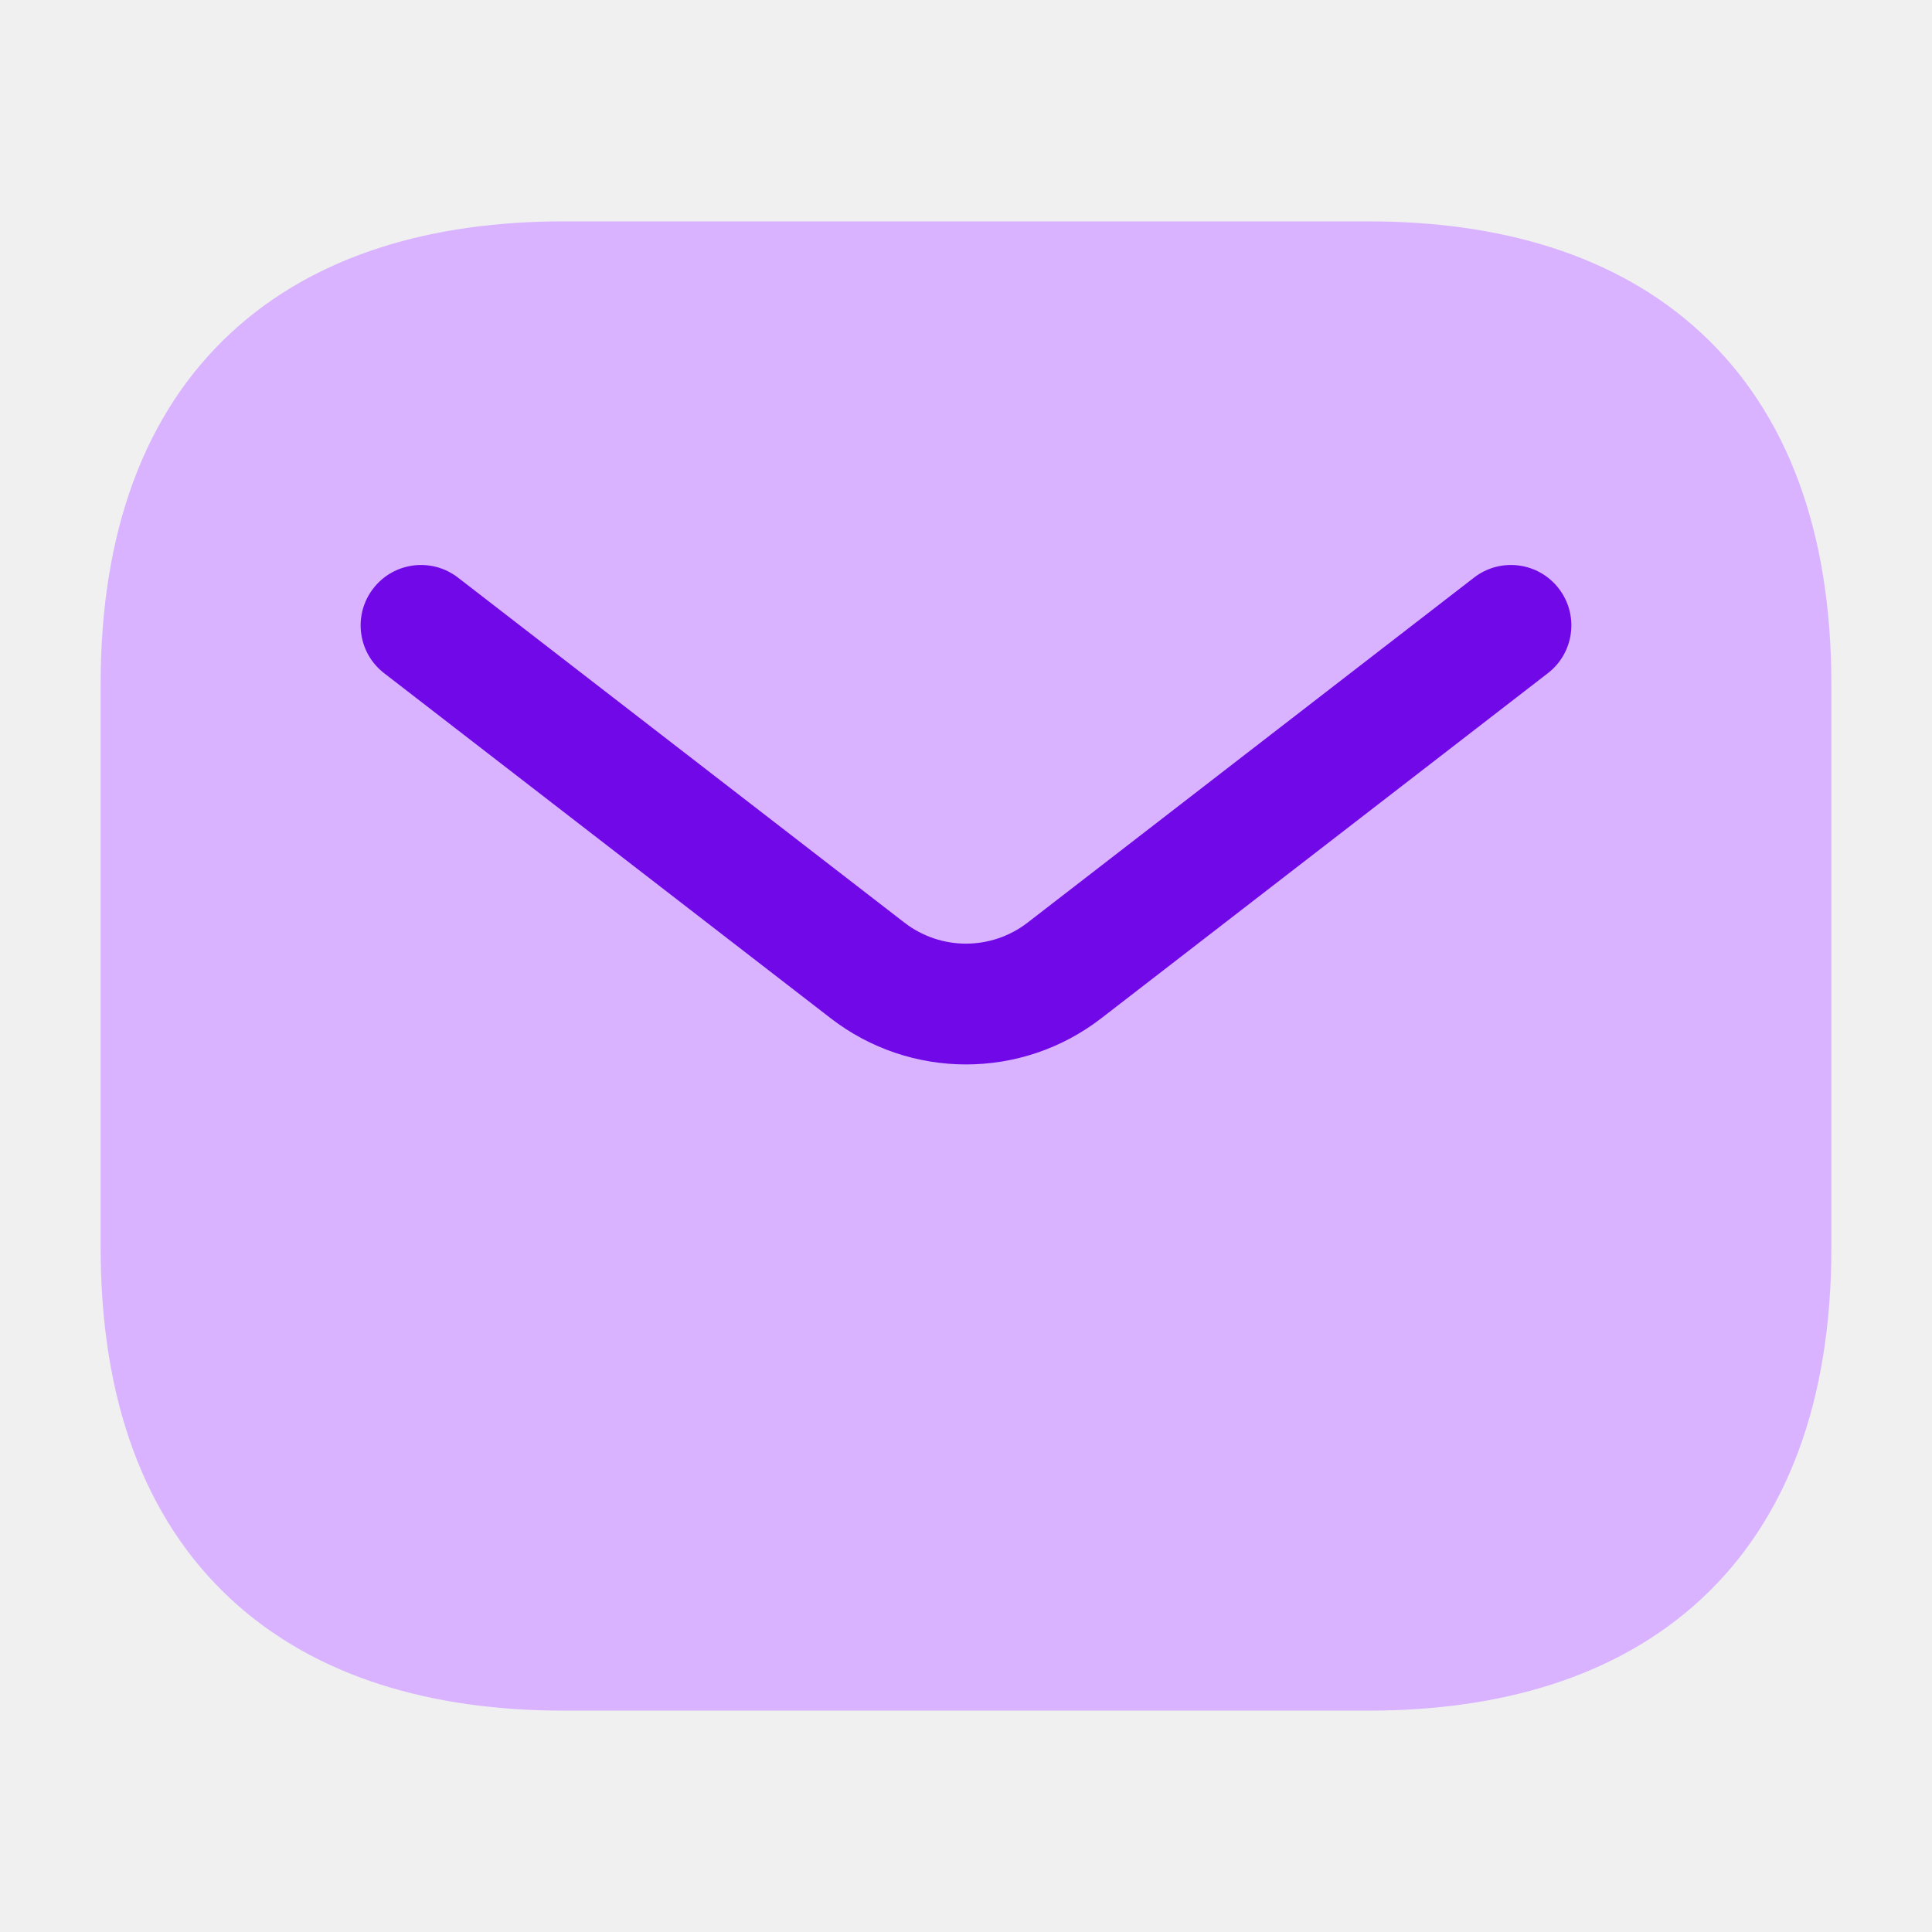
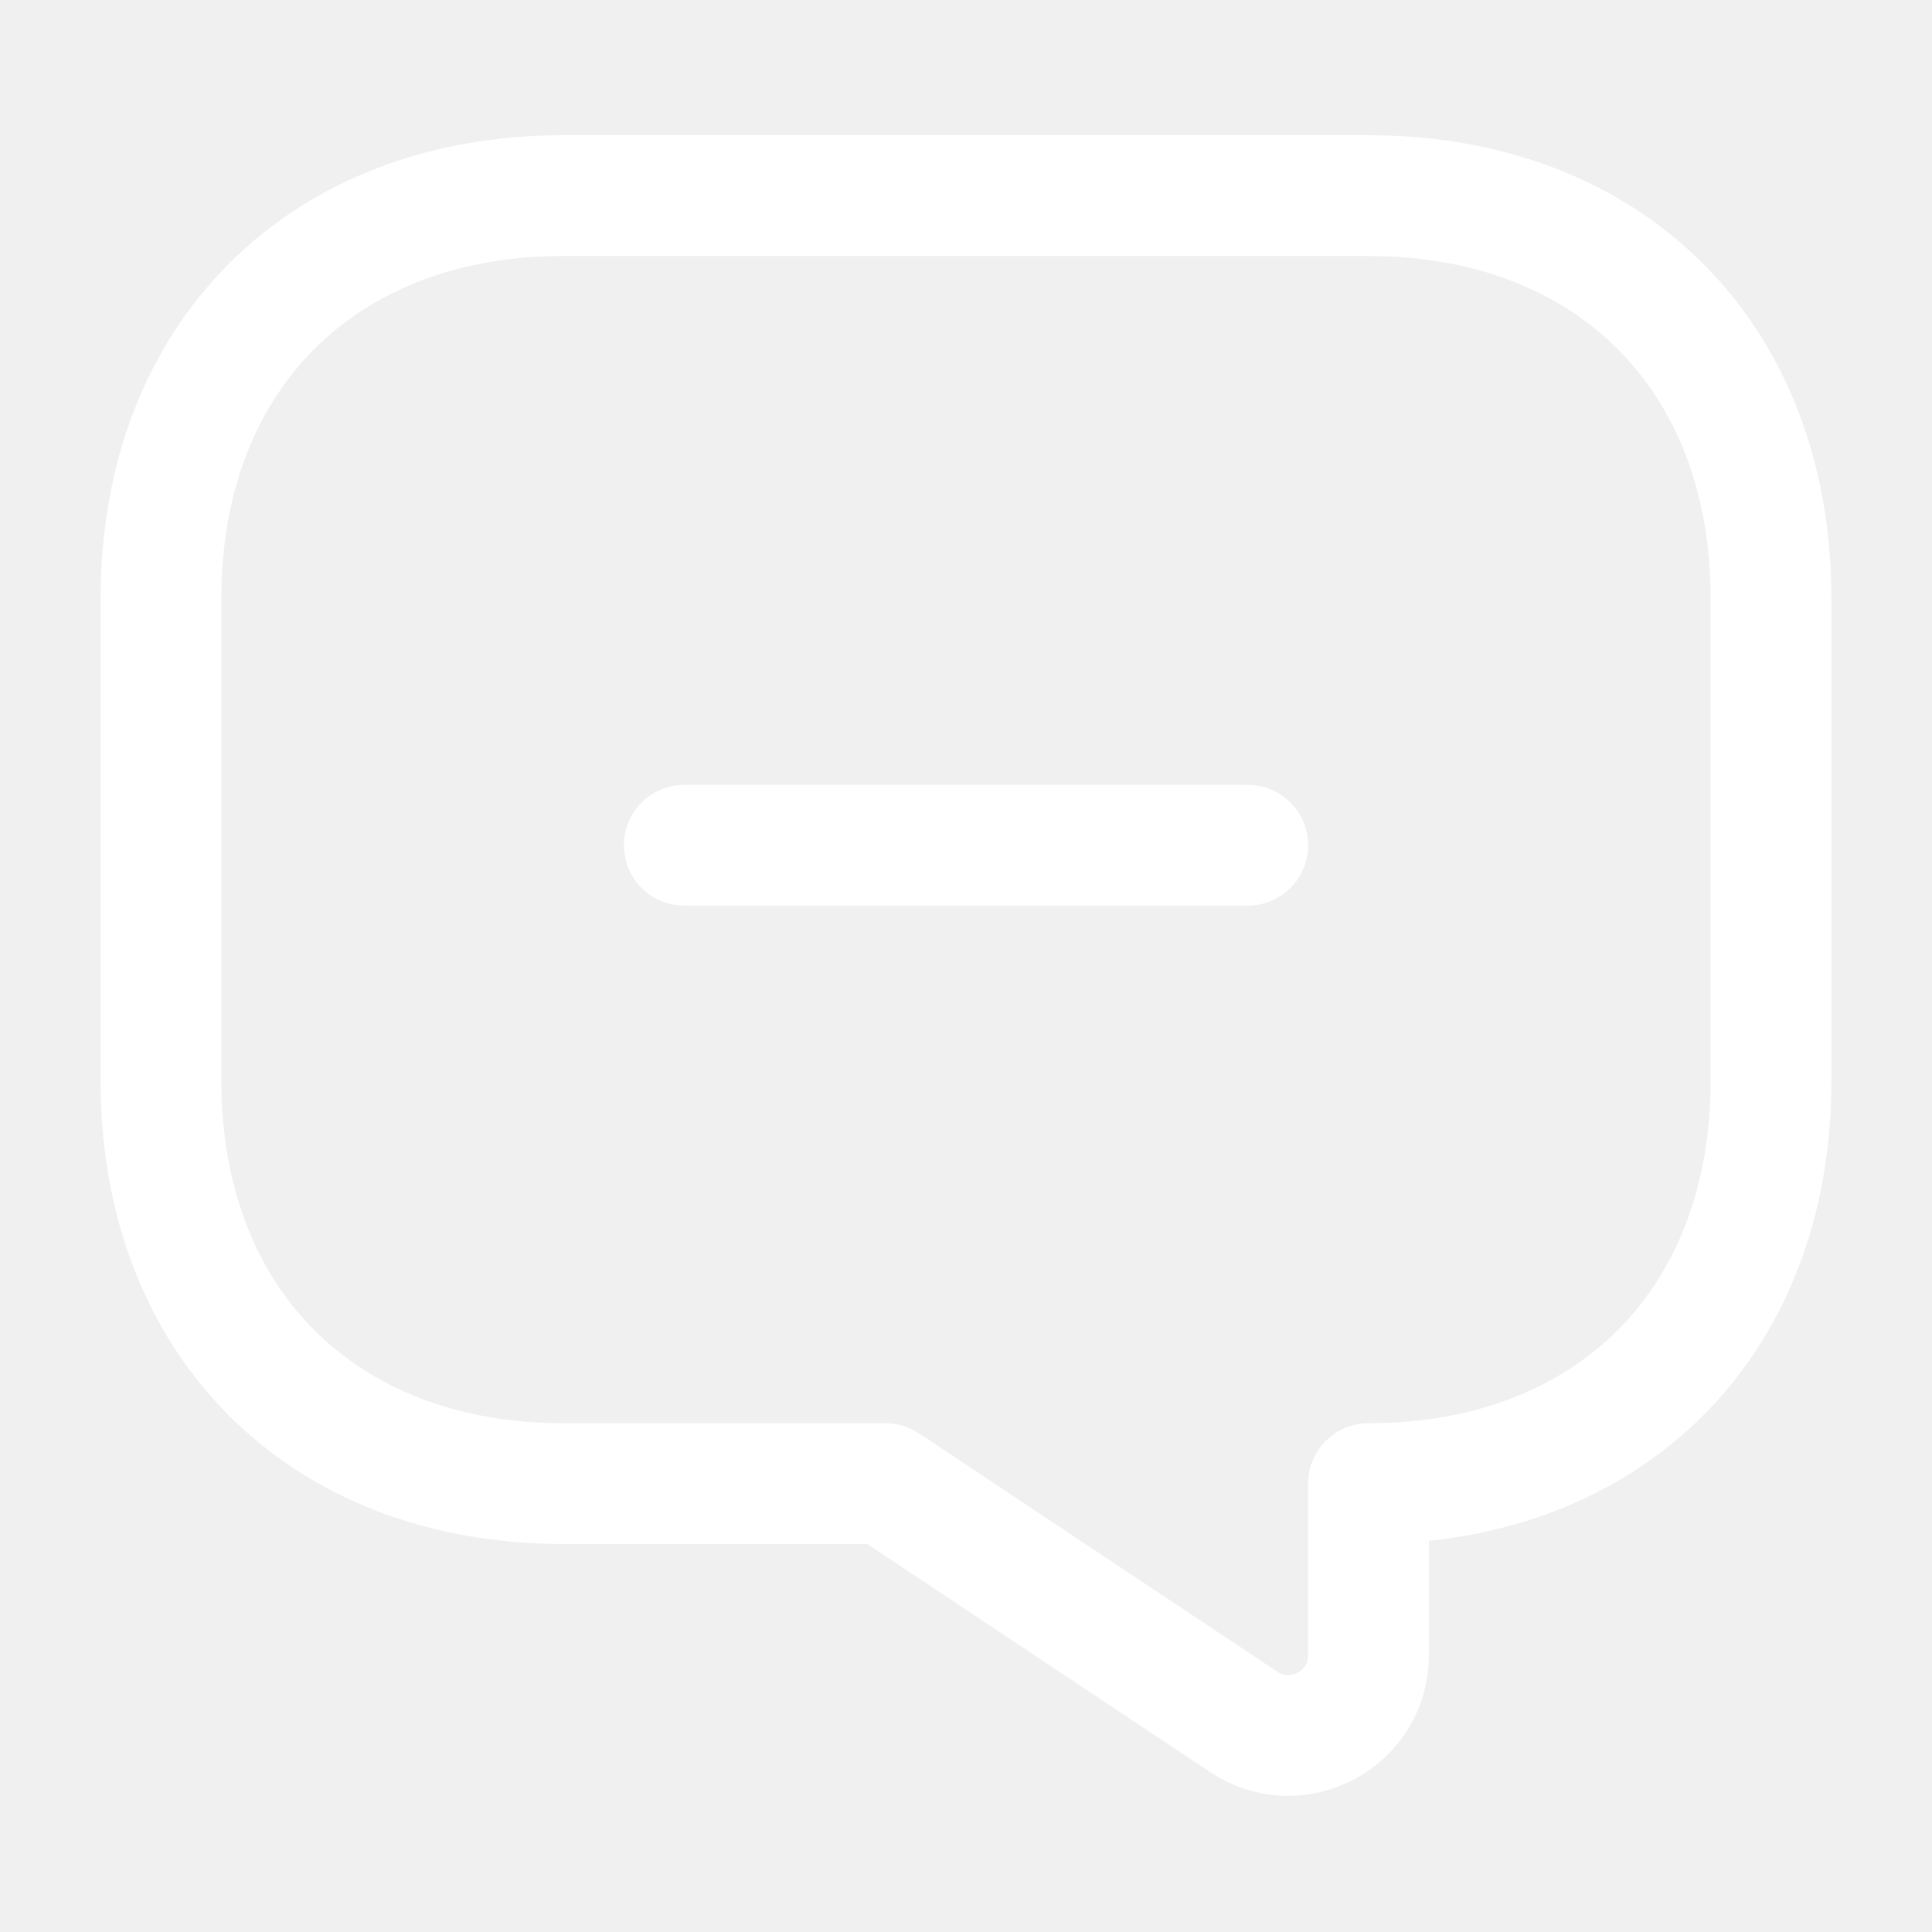
<svg xmlns="http://www.w3.org/2000/svg" width="800px" height="800px" viewBox="0 0 24 24" fill="none">
  <g id="SVGRepo_bgCarrier" stroke-width="0" />
  <g id="SVGRepo_tracerCarrier" stroke-linecap="round" stroke-linejoin="round" />
  <g id="SVGRepo_iconCarrier">
-     <g id="style=bulk">
-       <g id="email">
-         <path id="vector (Stroke)" fill-rule="evenodd" clip-rule="evenodd" d="M2.865 4.138C3.925 3.154 5.385 2.75 7 2.75H17C18.615 2.75 20.075 3.154 21.135 4.138C22.205 5.132 22.75 6.607 22.75 8.5V15.5C22.75 17.393 22.205 18.869 21.135 19.862C20.075 20.846 18.615 21.25 17 21.25H7C5.385 21.25 3.925 20.846 2.865 19.862C1.795 18.869 1.25 17.393 1.25 15.5V8.5C1.25 6.607 1.795 5.132 2.865 4.138Z" fill="#d9b3ff" />
-         <path id="vector (Stroke)_2" fill-rule="evenodd" clip-rule="evenodd" d="M19.363 7.31C19.617 7.638 19.556 8.109 19.229 8.362L13.681 12.649C12.691 13.414 11.309 13.414 10.319 12.649L4.771 8.362C4.444 8.109 4.383 7.638 4.637 7.31C4.89 6.982 5.361 6.922 5.689 7.175L11.236 11.462C11.686 11.809 12.314 11.809 12.764 11.462L18.311 7.175C18.639 6.922 19.11 6.982 19.363 7.31Z" fill="#7008e7" />
-       </g>
-     </g>
+     <path d="M8.5 10.5H15.5" stroke="#ffffff" stroke-width="1.5" stroke-miterlimit="10" stroke-linecap="round" stroke-linejoin="round" />
+     <path d="M7 18.43H11L15.45 21.39C16.11 21.83 17 21.36 17 20.56V18.43C20 18.43 22 16.43 22 13.43V7.43C22 4.43 20 2.43 17 2.43H7C4 2.43 2 4.43 2 7.43V13.43C2 16.43 4 18.43 7 18.43Z" stroke="#ffffff" stroke-width="1.5" stroke-miterlimit="10" stroke-linecap="round" stroke-linejoin="round" />
  </g>
</svg>
